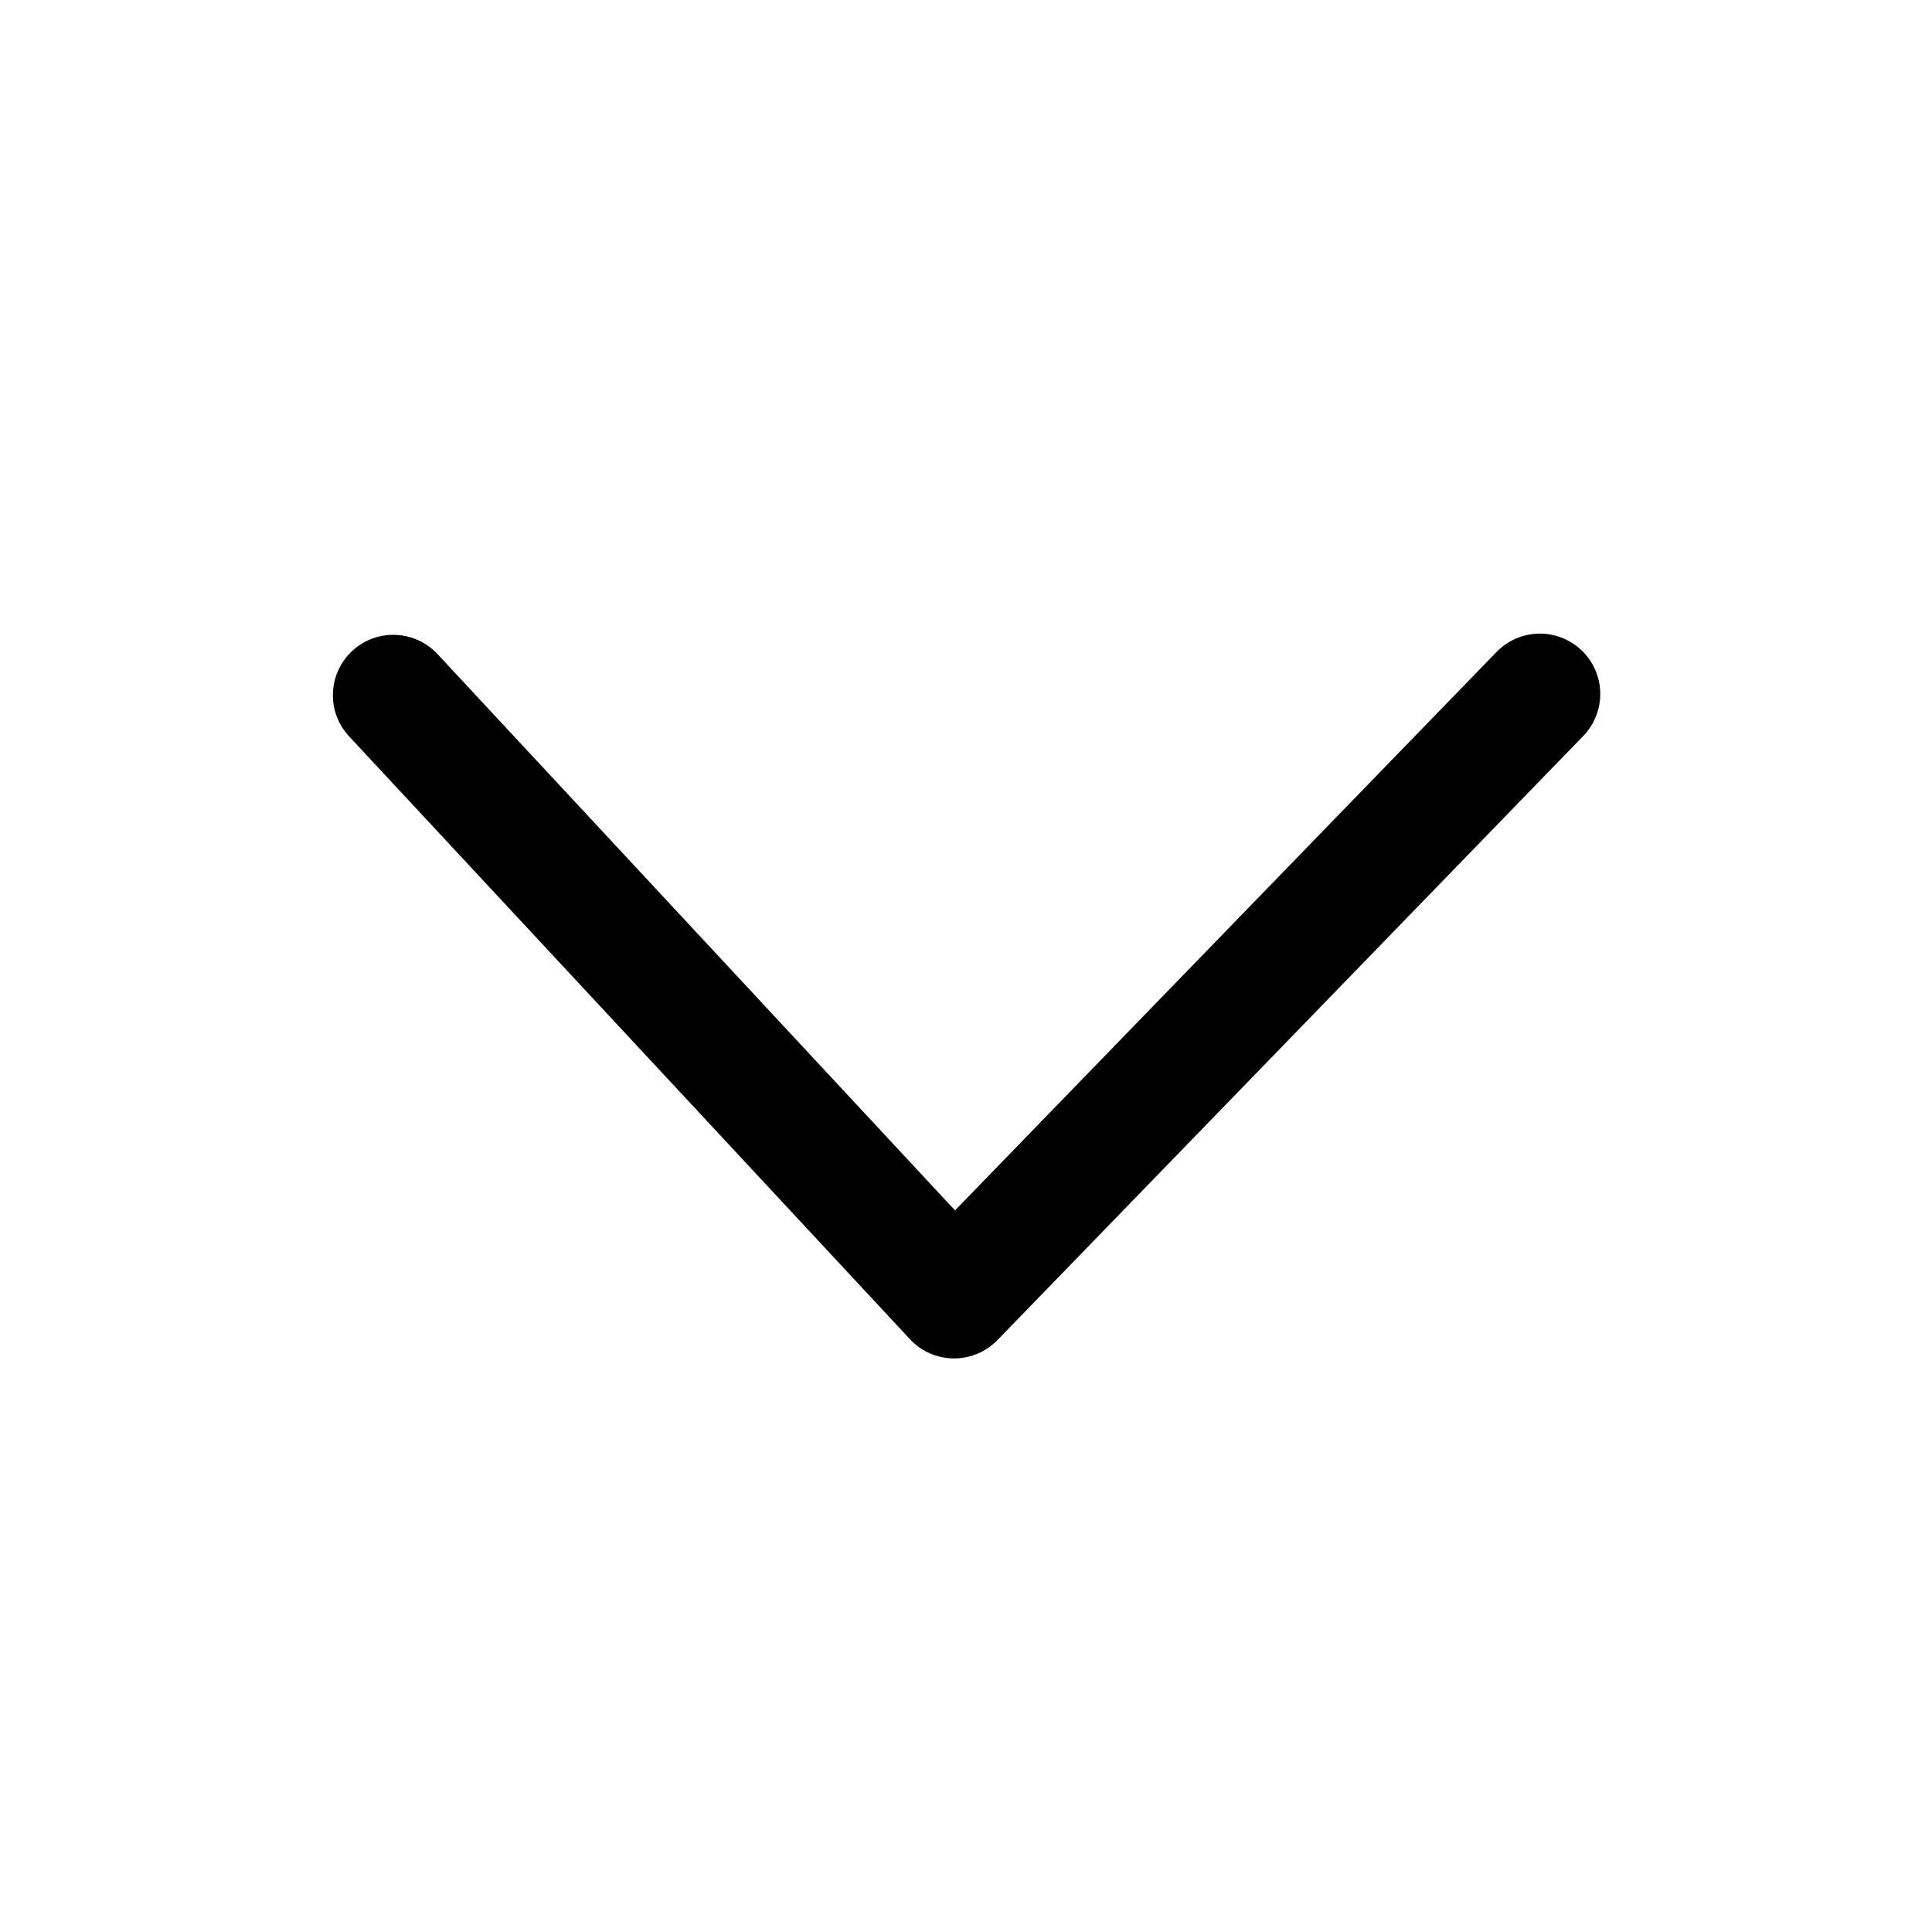
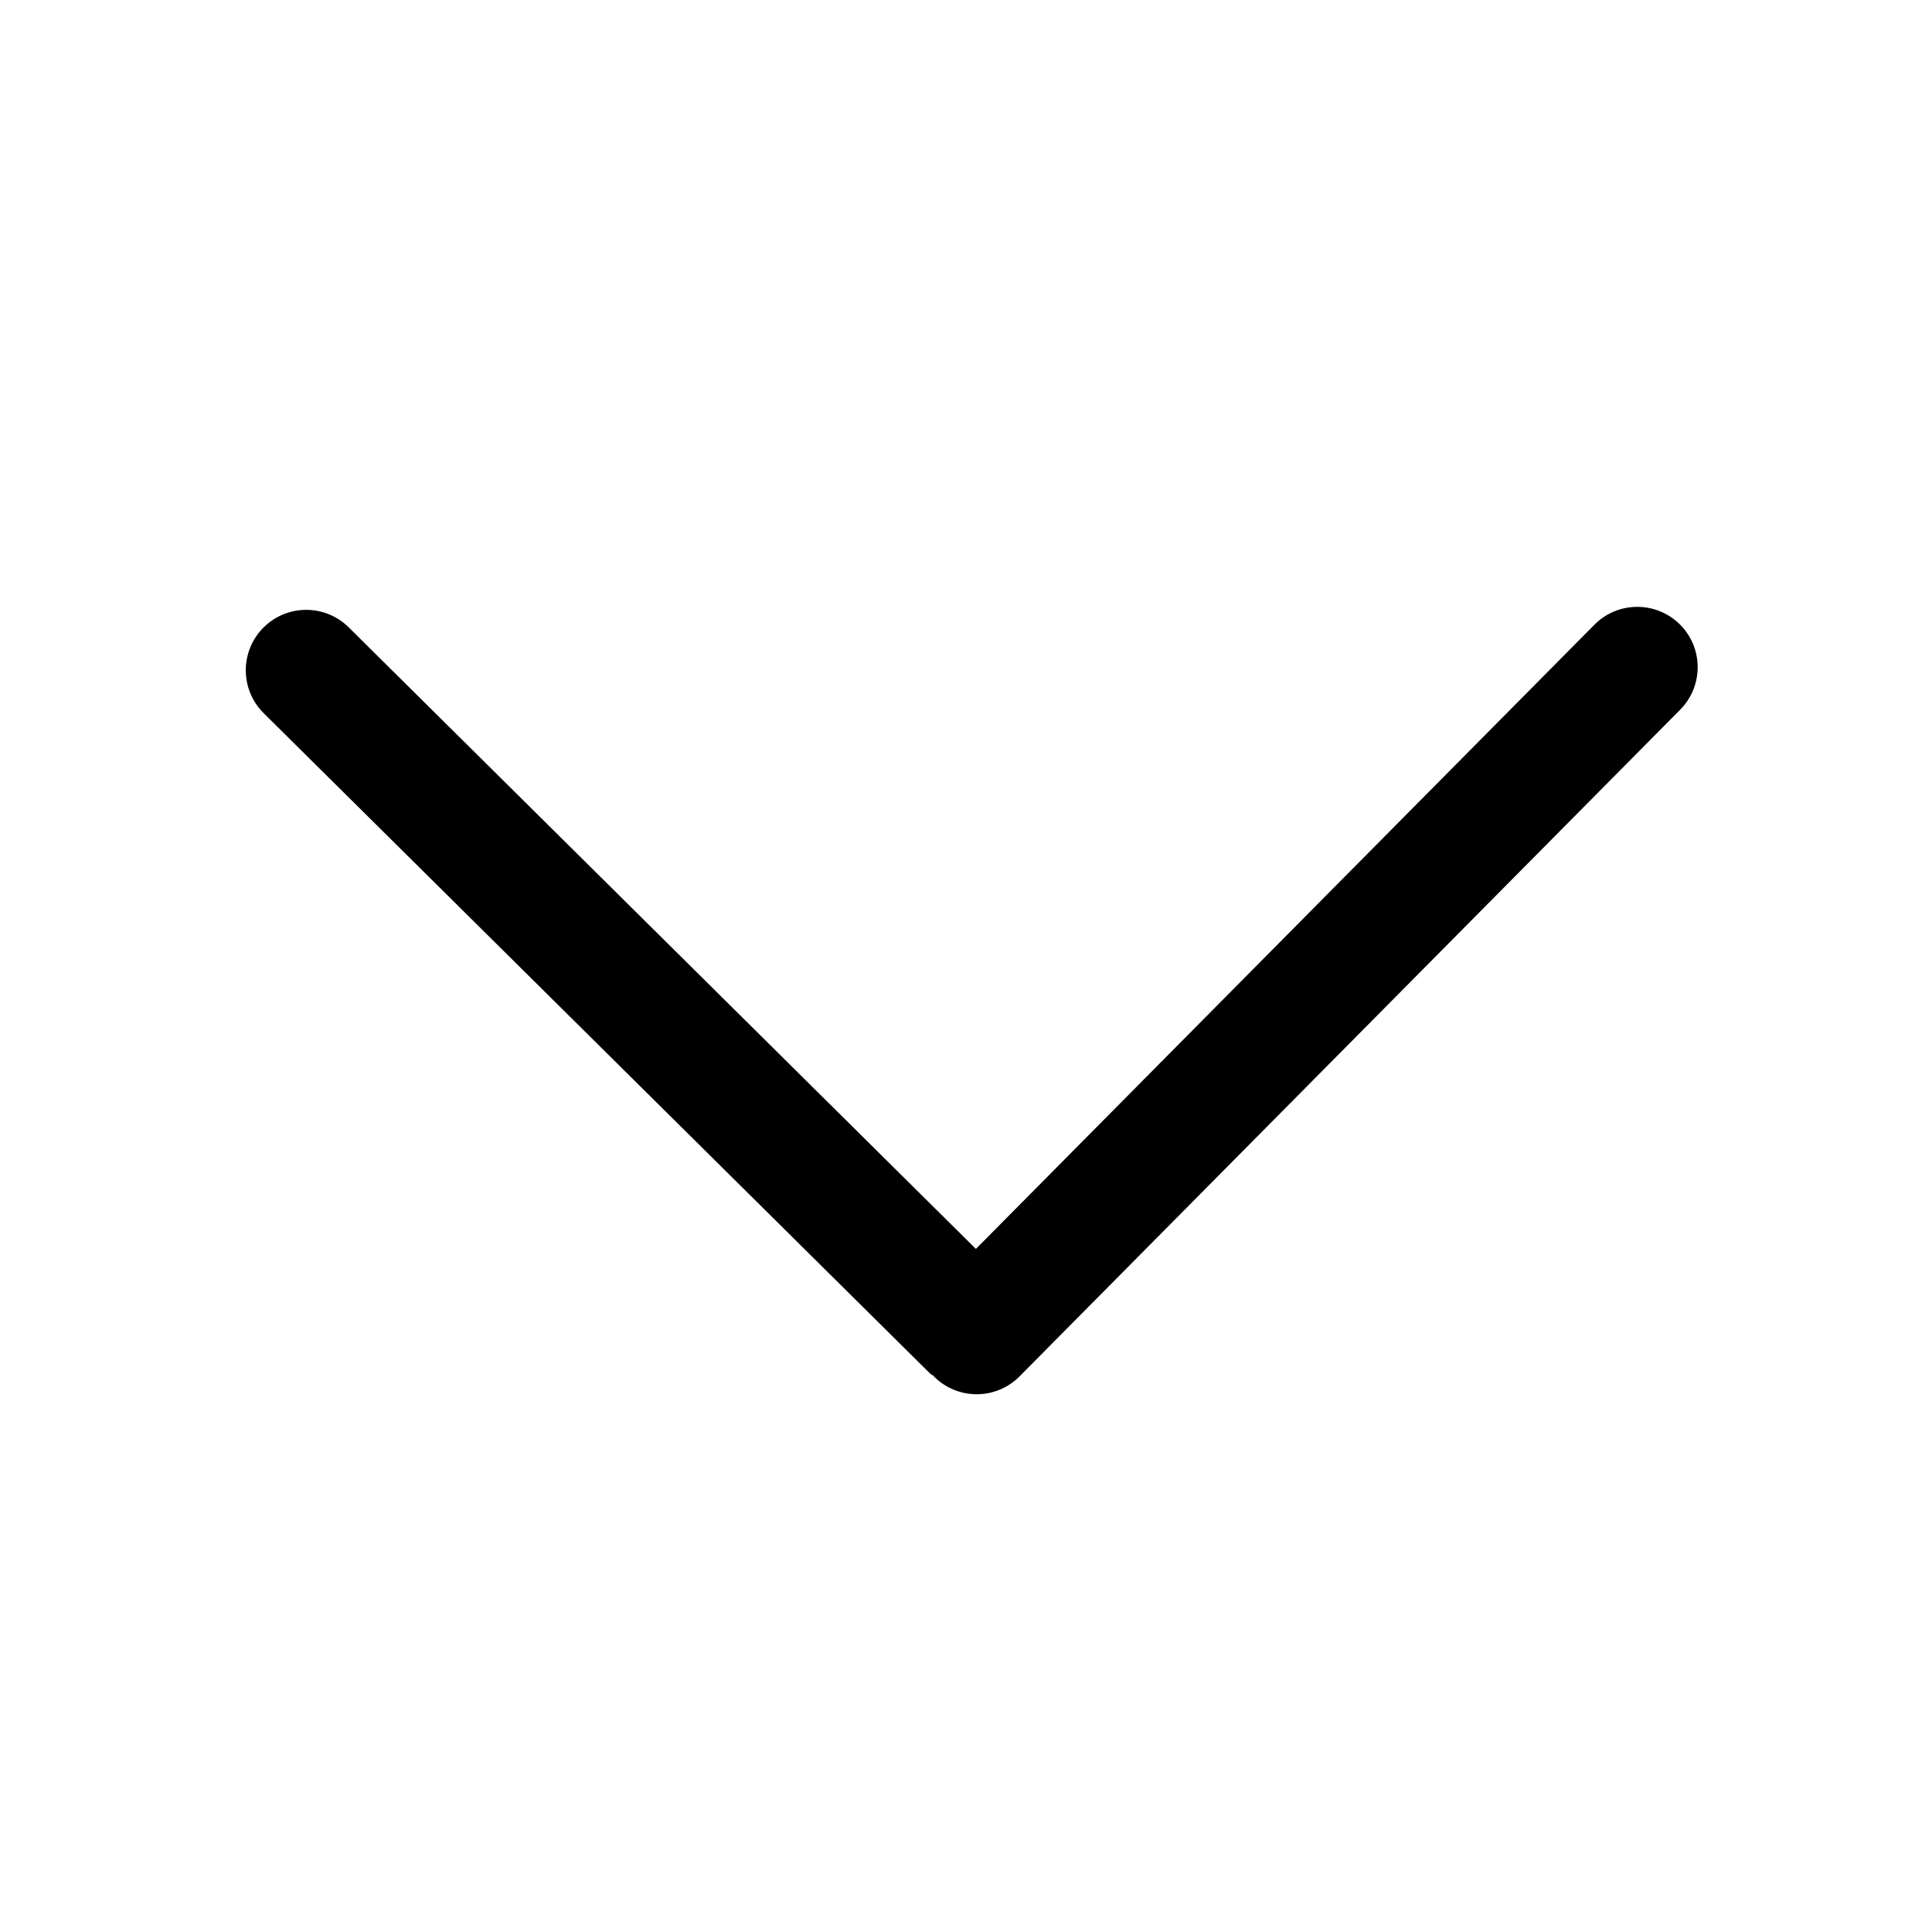
- <svg xmlns="http://www.w3.org/2000/svg" t="1558172087919" class="icon" style="" viewBox="0 0 1024 1024" version="1.1" p-id="3795" width="32" height="32">
+ <svg xmlns="http://www.w3.org/2000/svg" t="1566980976514" class="icon" viewBox="0 0 1024 1024" version="1.1" p-id="34340" width="32" height="32">
  <defs>
    <style type="text/css" />
  </defs>
-   <path d="M231.424 346.208a32 32 0 0 0-46.848 43.584l297.696 320a32 32 0 0 0 46.4 0.48l310.304-320a32 32 0 1 0-45.952-44.544l-286.848 295.808-274.752-295.36z" p-id="3796" />
+   <path d="M890.336 330.912c-12.576-12.416-32.8-12.352-45.248 0.192L517.248 661.952 184.832 332.512c-12.576-12.448-32.8-12.352-45.28 0.192-12.448 12.576-12.352 32.832 0.192 45.28l353.312 350.112c0.544 0.544 1.248 0.672 1.792 1.184 0.128 0.128 0.16 0.288 0.288 0.416 6.24 6.176 14.4 9.28 22.528 9.28 8.224 0 16.48-3.168 22.72-9.472l350.112-353.312C902.976 363.616 902.88 343.36 890.336 330.912z" p-id="34341" />
</svg>
